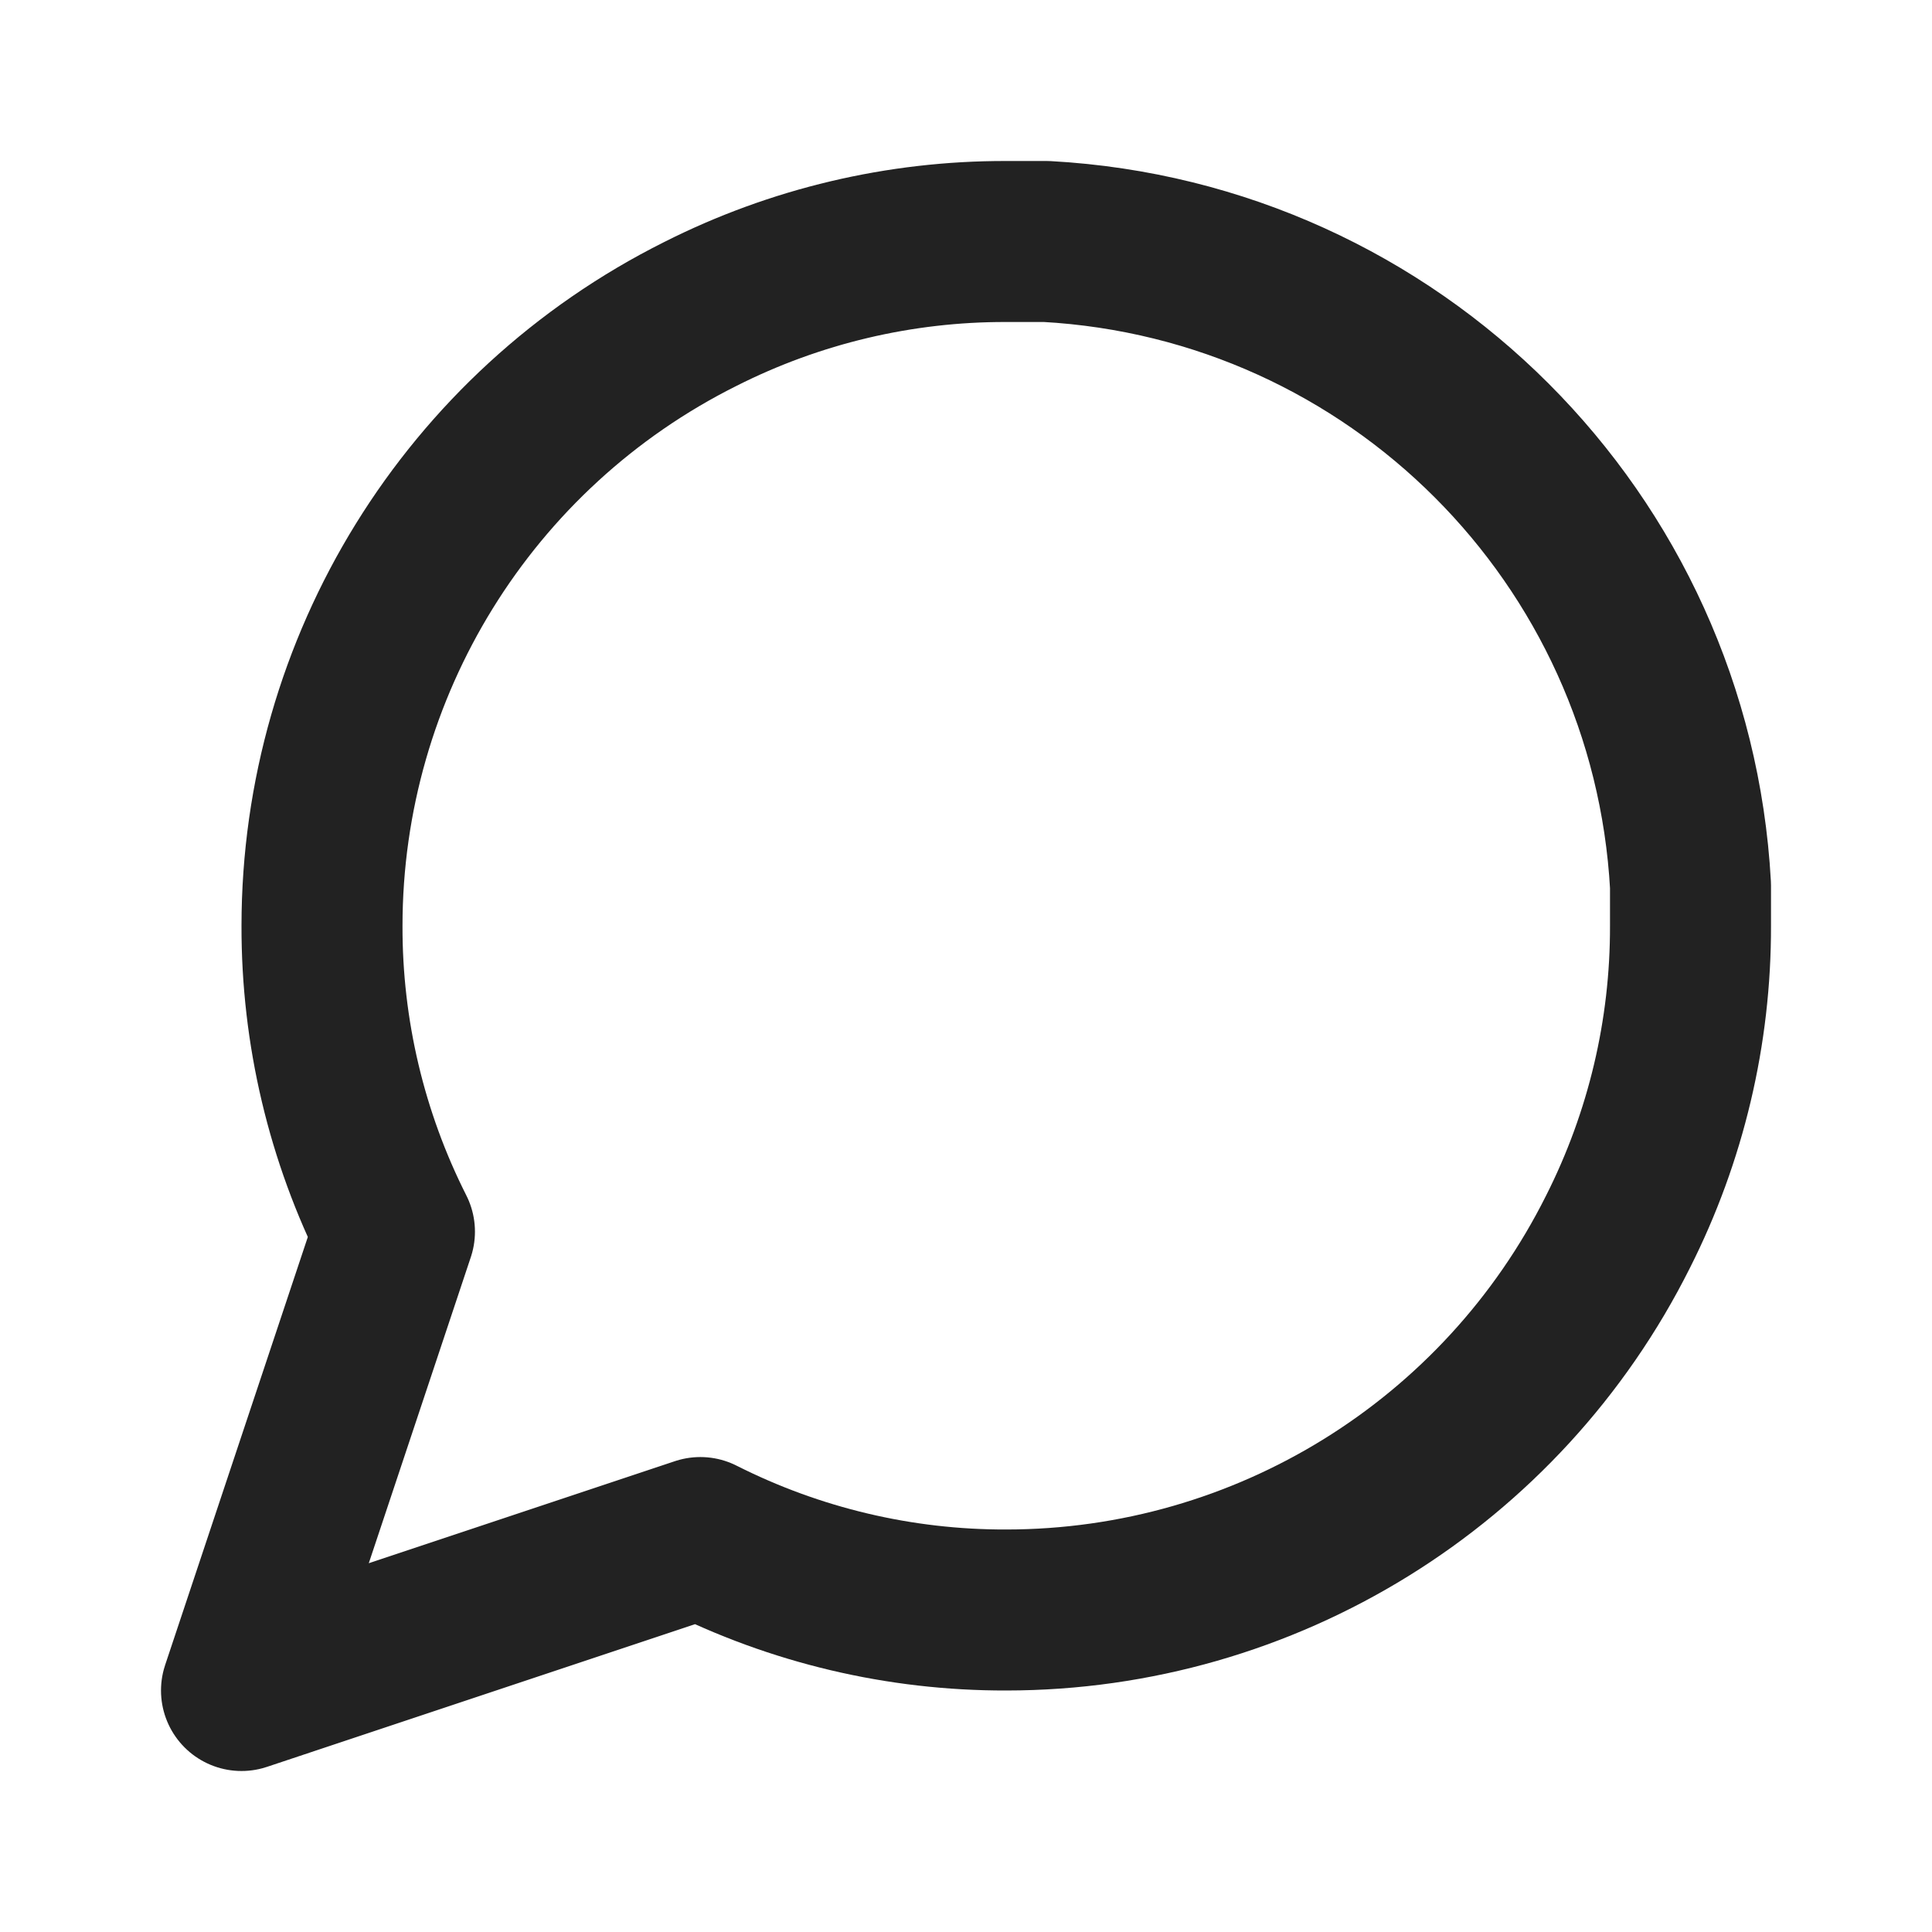
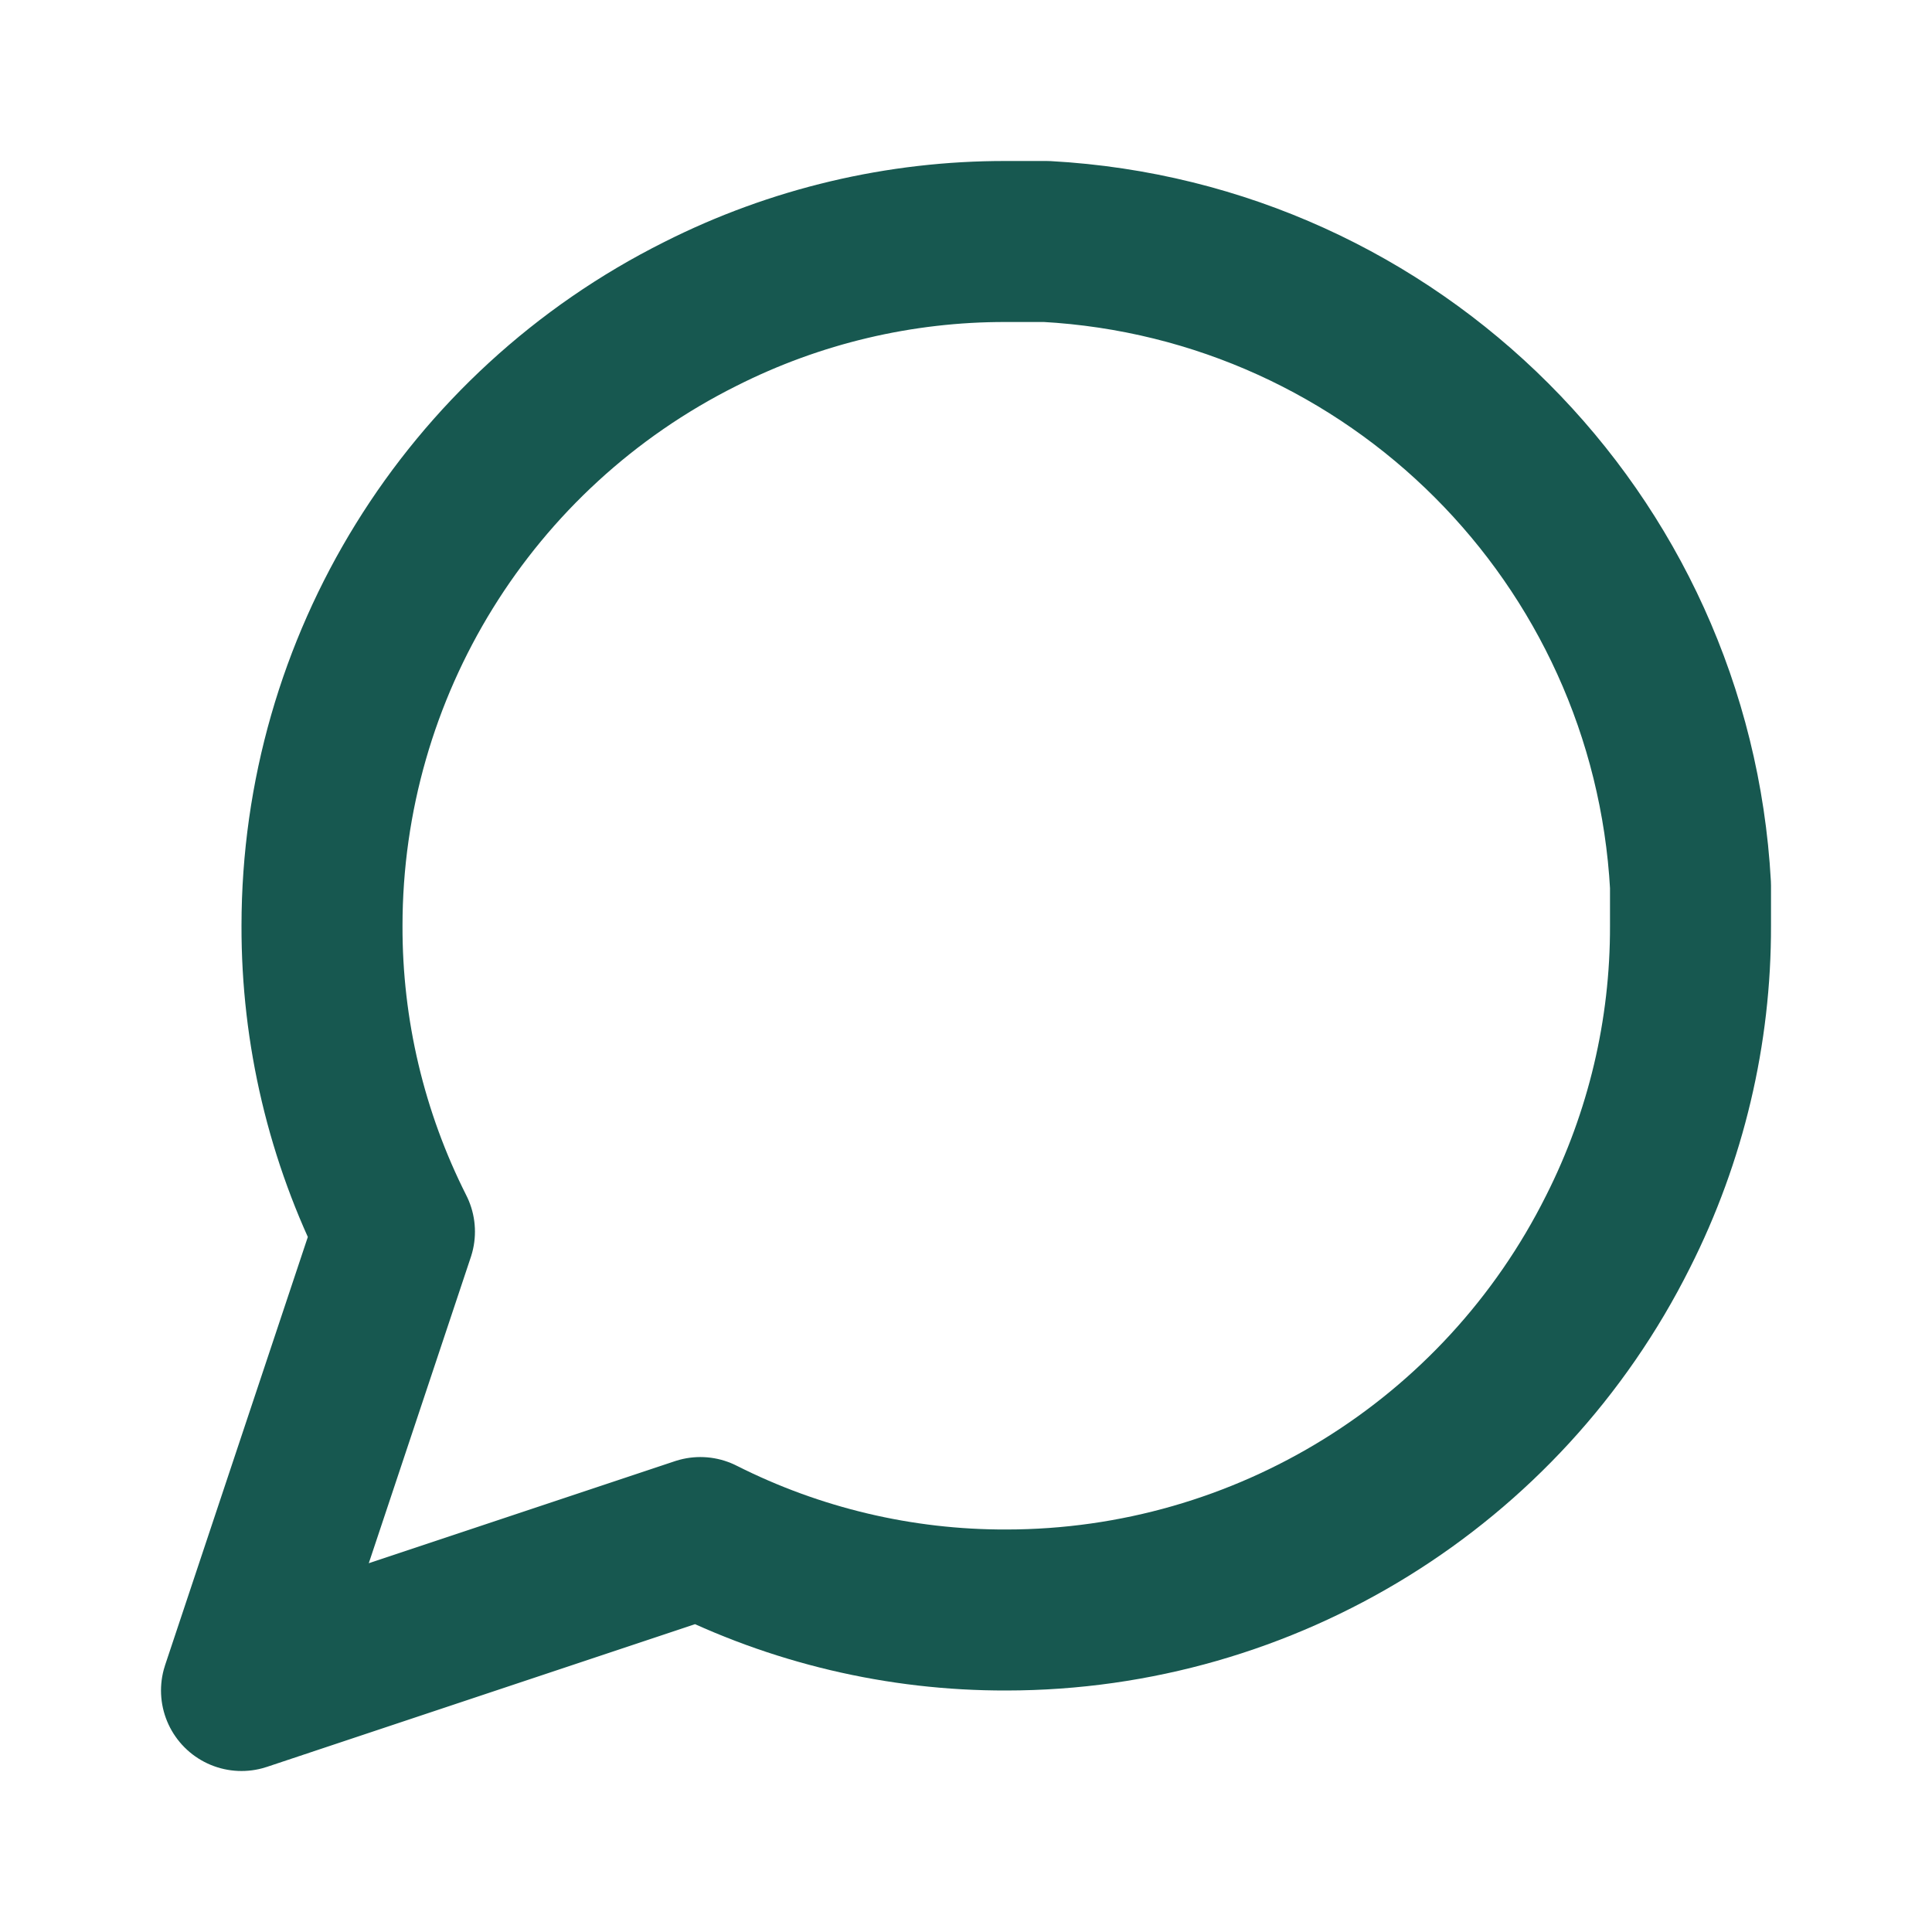
- <svg xmlns="http://www.w3.org/2000/svg" width="50" height="50" viewBox="0 0 24 24" fill="none" stroke="#222" stroke-width="2" stroke-linecap="butt" stroke-linejoin="round">
+ <svg xmlns="http://www.w3.org/2000/svg" width="50" height="50" viewBox="0 0 24 24" fill="none" stroke="#175850" stroke-width="2" stroke-linecap="butt" stroke-linejoin="round">
  <path d="M21 11.5a8.38 8.38 0 0 1-.9 3.8 8.5 8.5 0 0 1-7.6 4.7 8.38 8.38 0 0 1-3.8-.9L3 21l1.9-5.7a8.38 8.38 0 0 1-.9-3.8 8.5 8.5 0 0 1 4.7-7.6 8.38 8.38 0 0 1 3.8-.9h.5a8.48 8.48 0 0 1 8 8v.5z" />
</svg>
